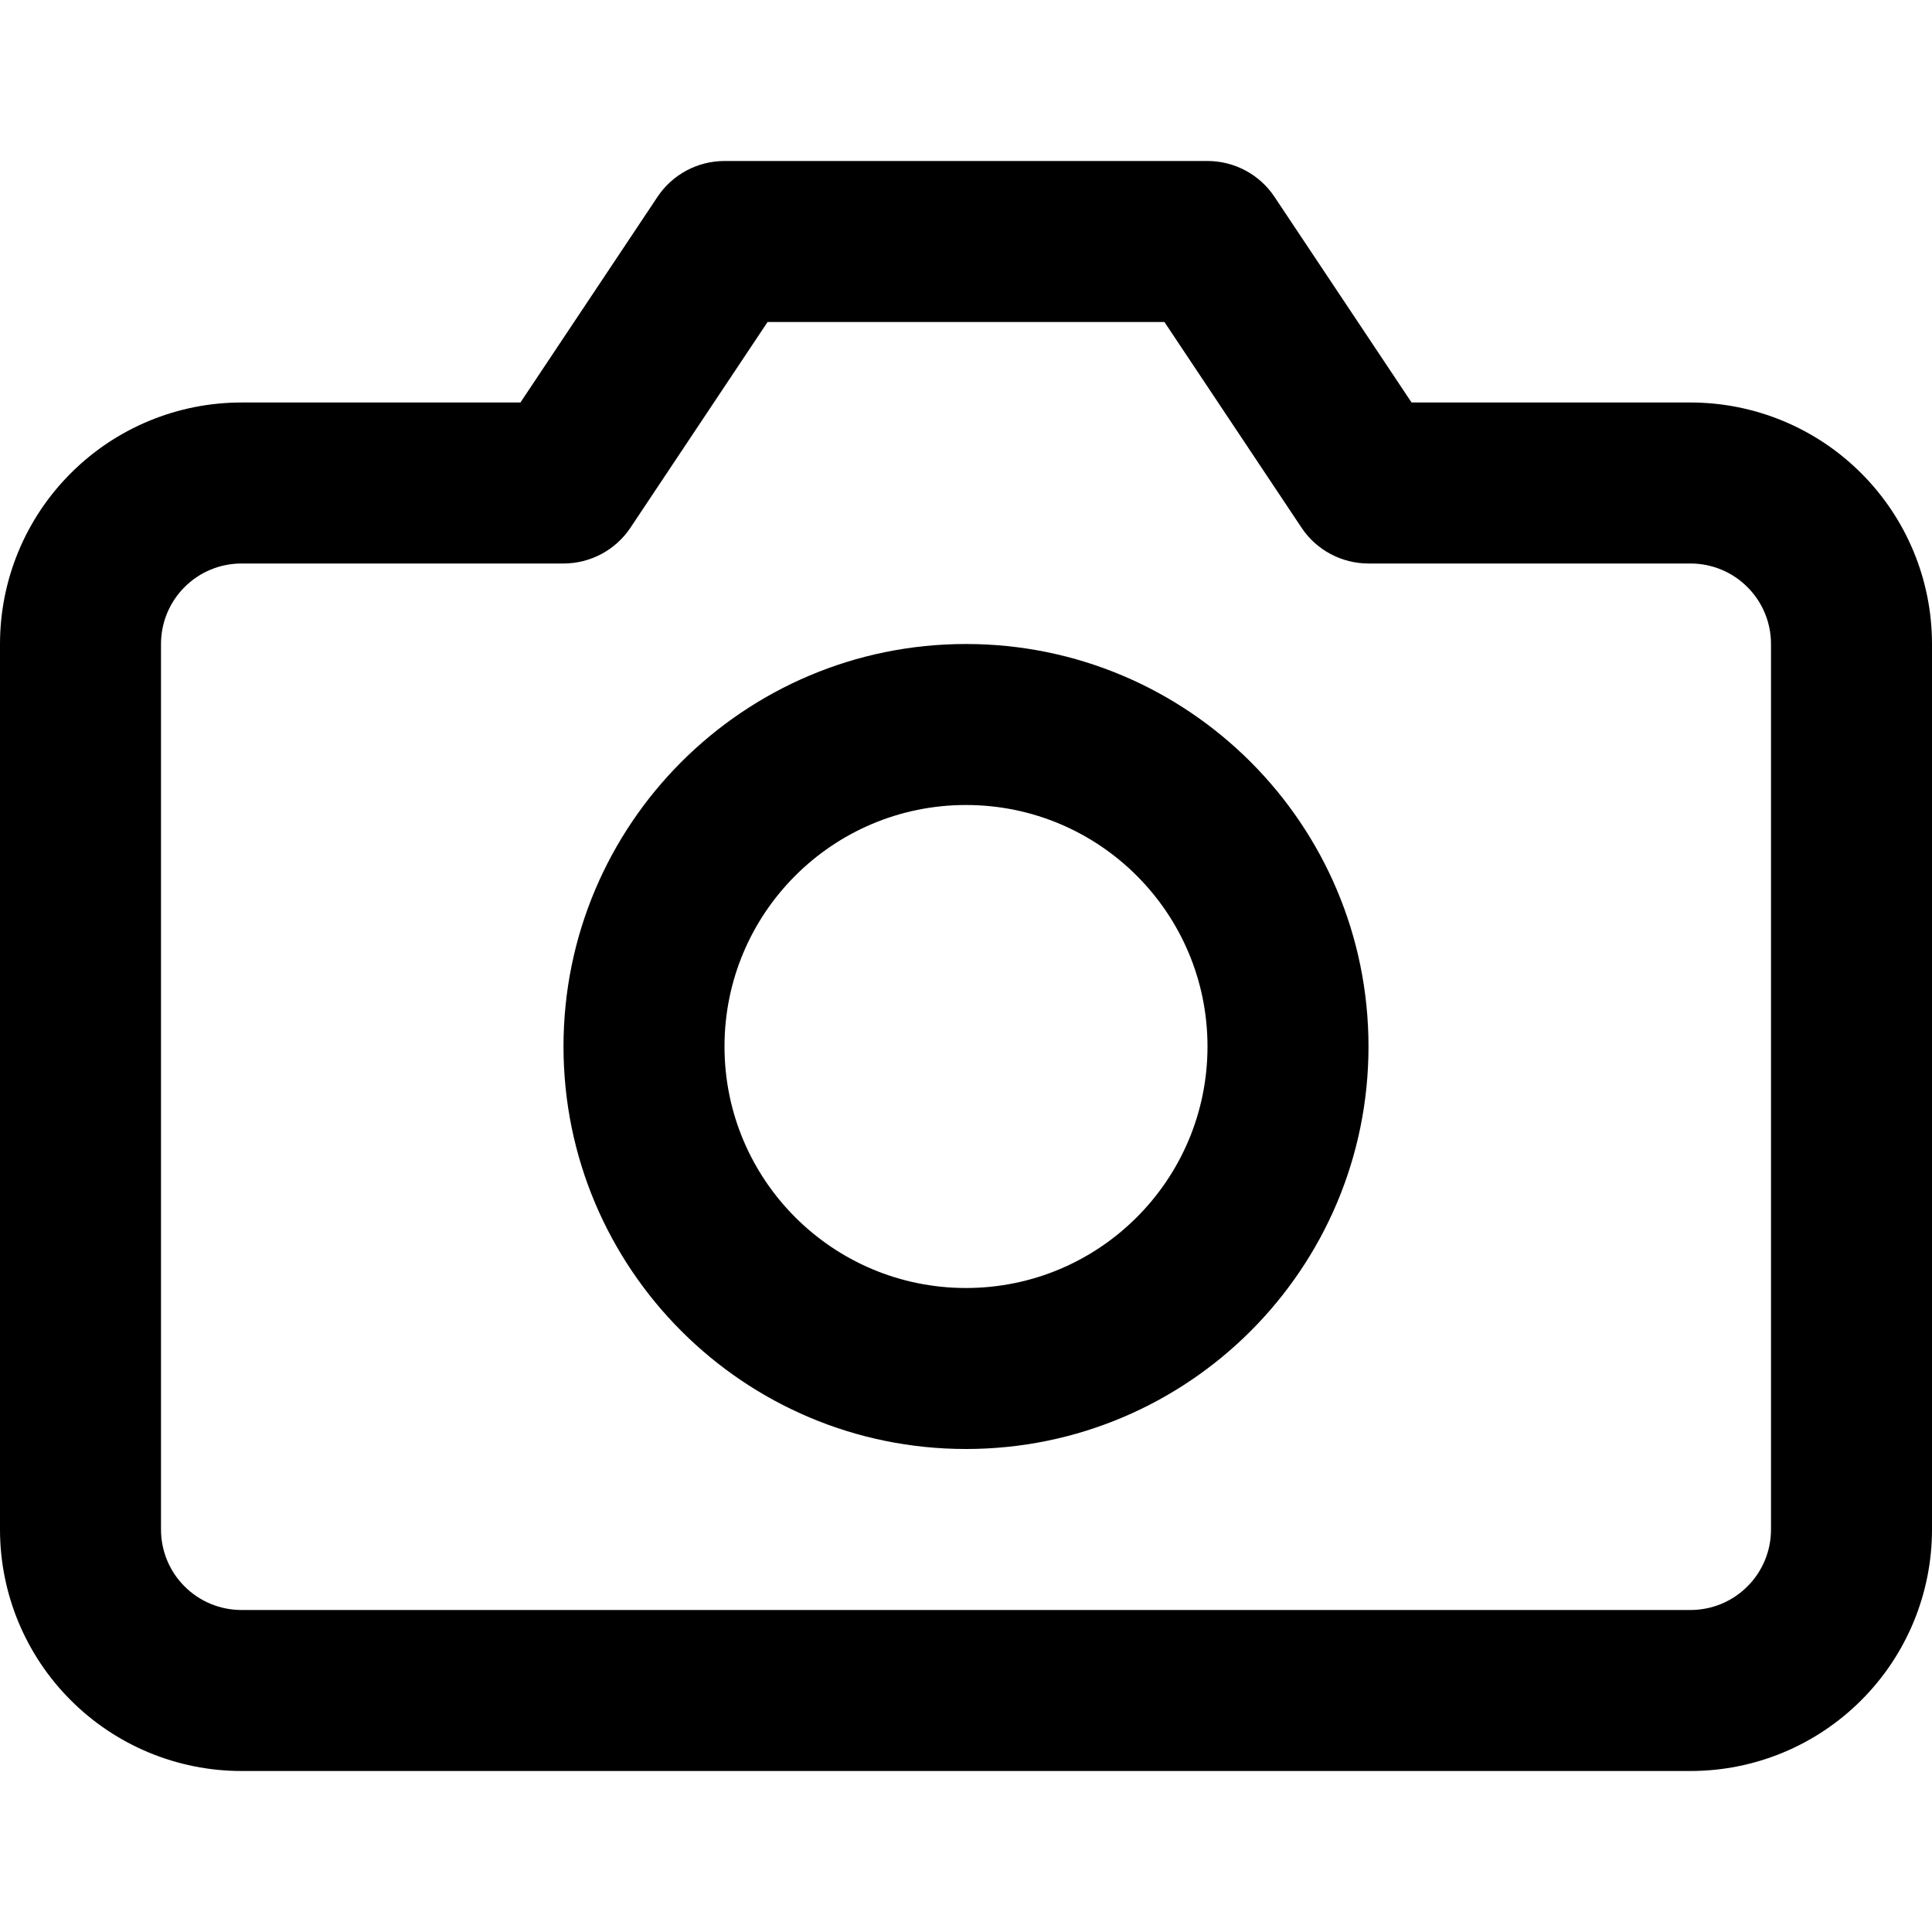
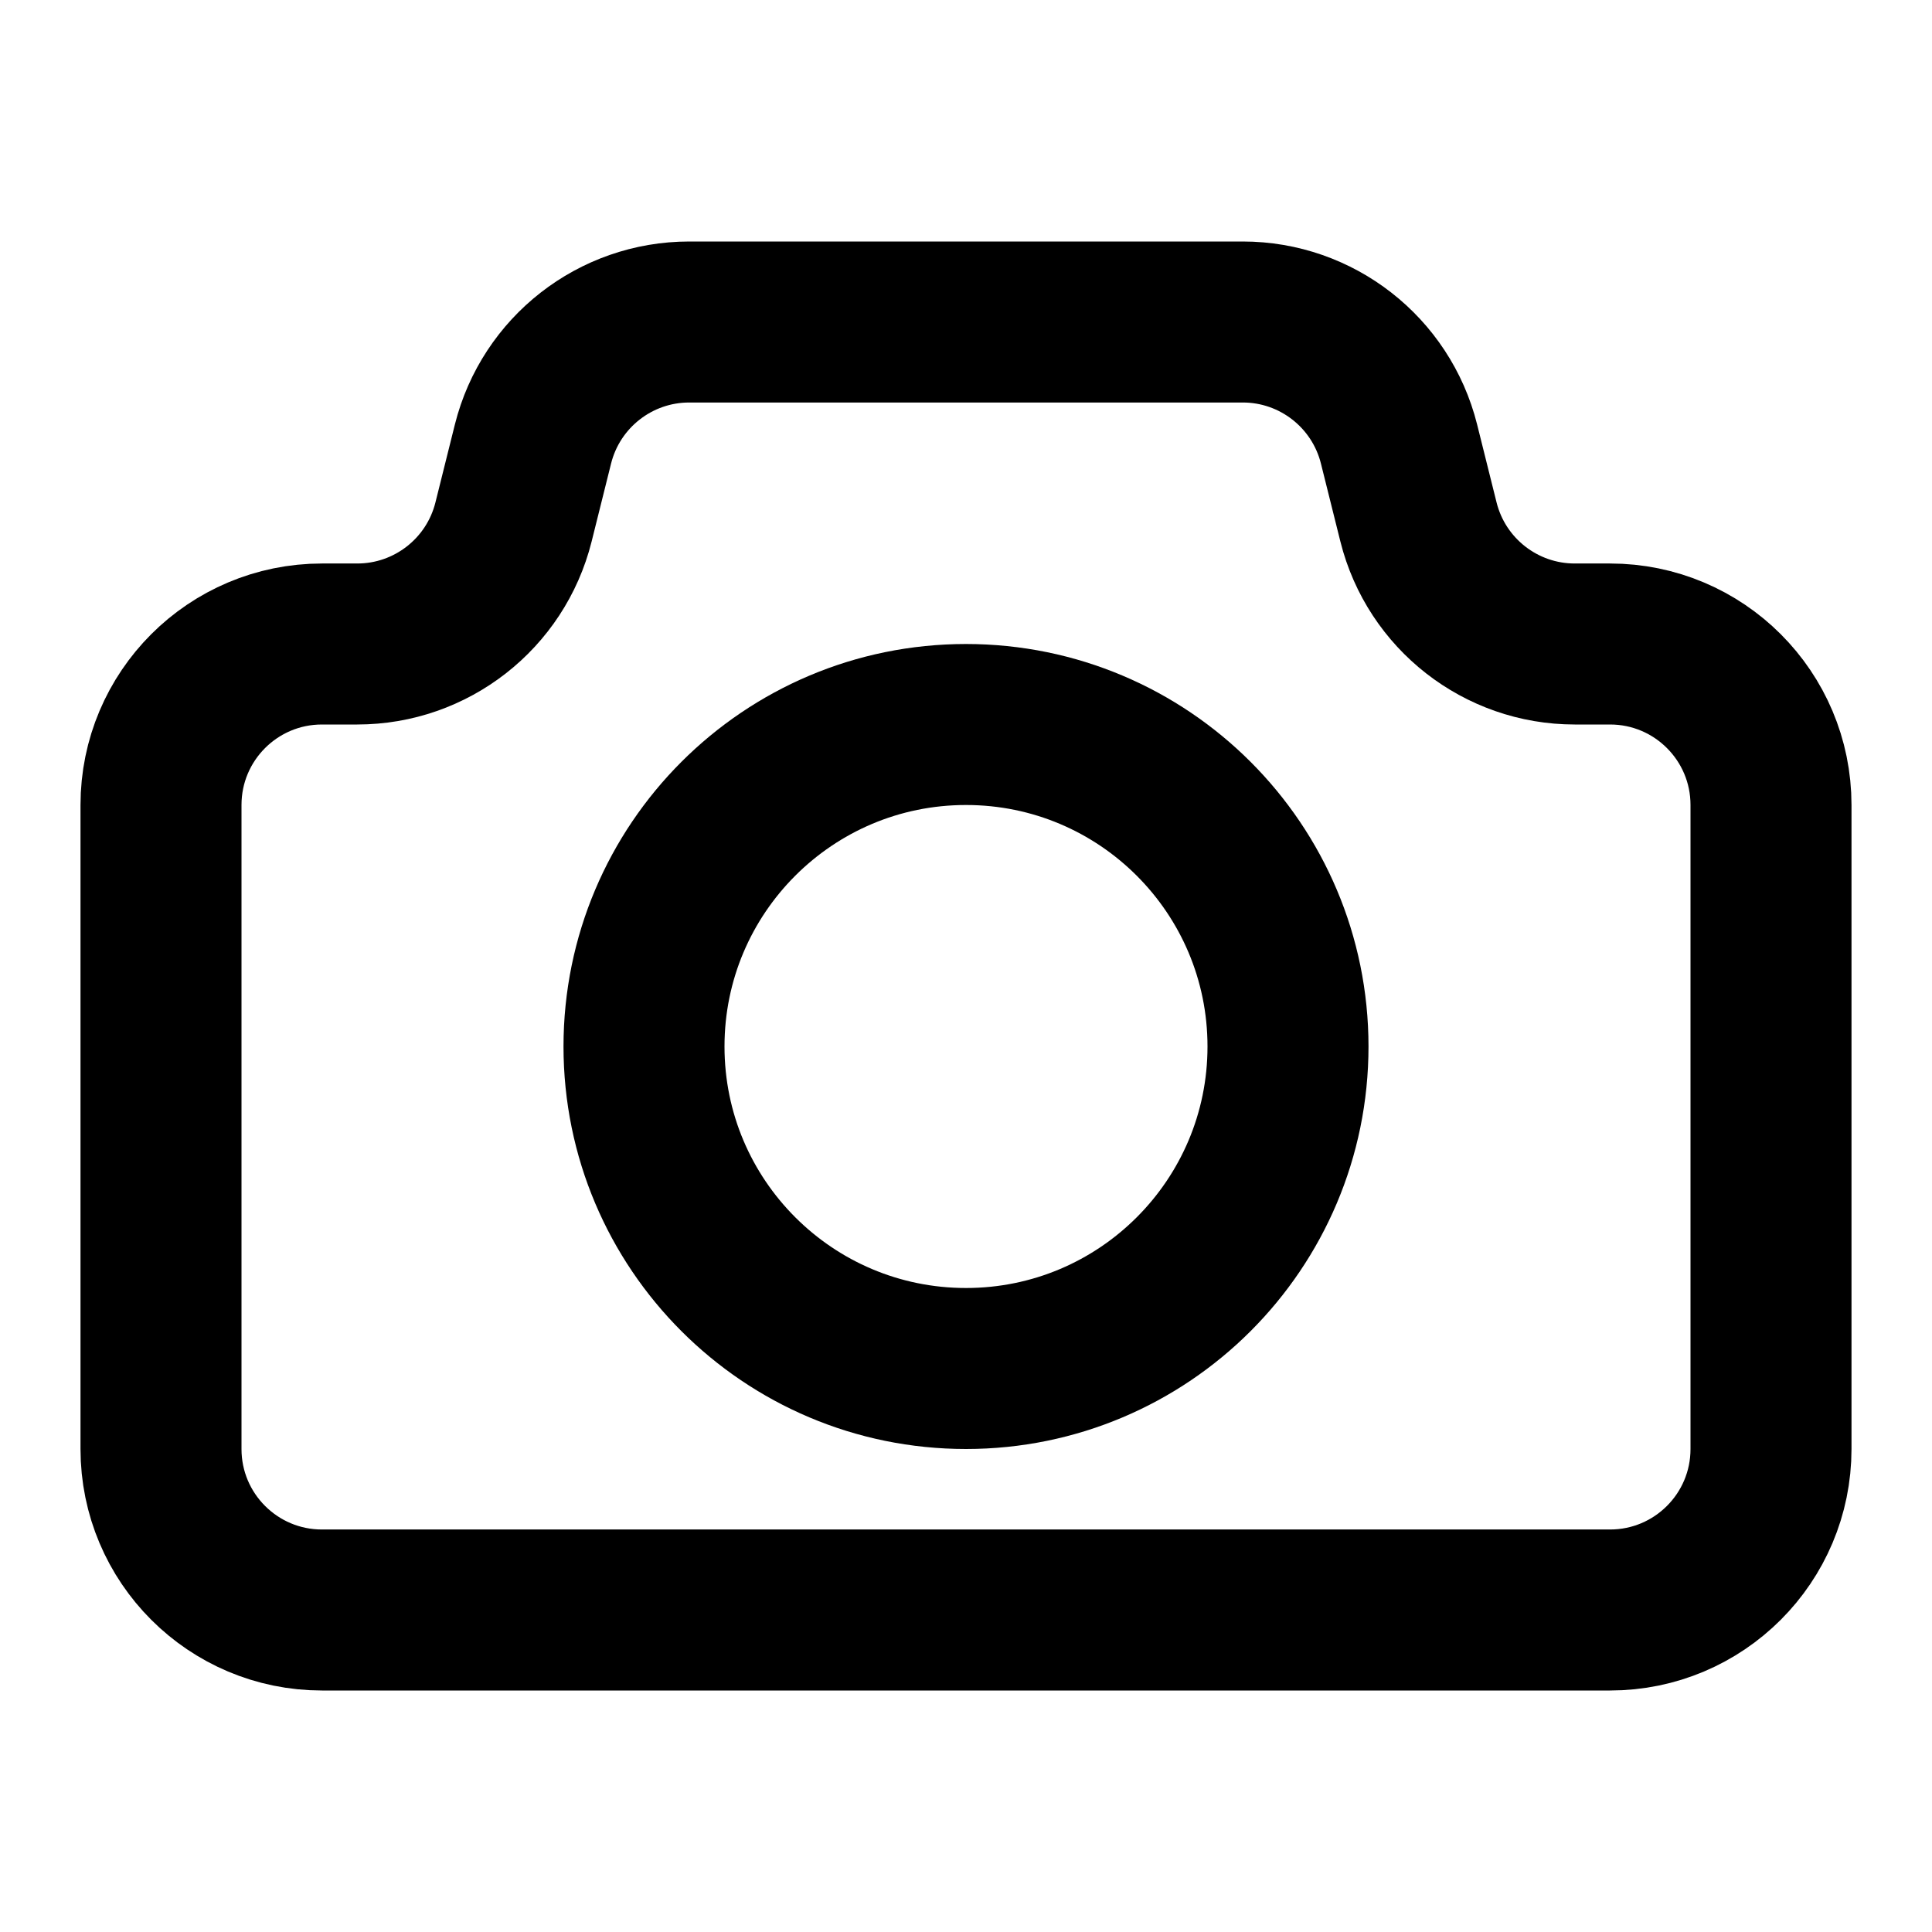
<svg xmlns="http://www.w3.org/2000/svg" width="24" height="24" viewBox="0 0 24 24" fill="none">
-   <path fill-rule="evenodd" clip-rule="evenodd" d="M8.168 2.445C8.353 2.167 8.666 2 9 2H15C15.334 2 15.647 2.167 15.832 2.445L17.535 5H21C21.796 5 22.559 5.316 23.121 5.879C23.684 6.441 24 7.204 24 8V19C24 19.796 23.684 20.559 23.121 21.121C22.559 21.684 21.796 22 21 22H3C2.204 22 1.441 21.684 0.879 21.121C0.316 20.559 0 19.796 0 19V8C0 7.204 0.316 6.441 0.879 5.879C1.441 5.316 2.204 5 3 5H6.465L8.168 2.445ZM9.535 4L7.832 6.555C7.647 6.833 7.334 7 7 7H3C2.735 7 2.48 7.105 2.293 7.293C2.105 7.48 2 7.735 2 8V19C2 19.265 2.105 19.52 2.293 19.707C2.48 19.895 2.735 20 3 20H21C21.265 20 21.52 19.895 21.707 19.707C21.895 19.52 22 19.265 22 19V8C22 7.735 21.895 7.48 21.707 7.293C21.52 7.105 21.265 7 21 7H17C16.666 7 16.353 6.833 16.168 6.555L14.465 4H9.535Z" fill="black" />
-   <path fill-rule="evenodd" clip-rule="evenodd" d="M12 10C10.343 10 9 11.343 9 13C9 14.657 10.343 16 12 16C13.657 16 15 14.657 15 13C15 11.343 13.657 10 12 10ZM7 13C7 10.239 9.239 8 12 8C14.761 8 17 10.239 17 13C17 15.761 14.761 18 12 18C9.239 18 7 15.761 7 13Z" fill="black" />
+   <path d="M6.379 6.485L6.621 5.515C6.844 4.625 7.644 4 8.562 4H15.438C16.356 4 17.156 4.625 17.379 5.515L17.621 6.485C17.844 7.375 18.644 8 19.562 8H20C21.105 8 22 8.895 22 10V18C22 19.105 21.105 20 20 20H4C2.895 20 2 19.105 2 18V10C2 8.895 2.895 8 4 8H4.438C5.356 8 6.156 7.375 6.379 6.485Z" stroke="black" stroke-width="2" stroke-linecap="round" stroke-linejoin="round" />
+   <circle cx="12" cy="13" r="4" stroke="black" stroke-width="2" stroke-linecap="round" stroke-linejoin="round" />
</svg>
